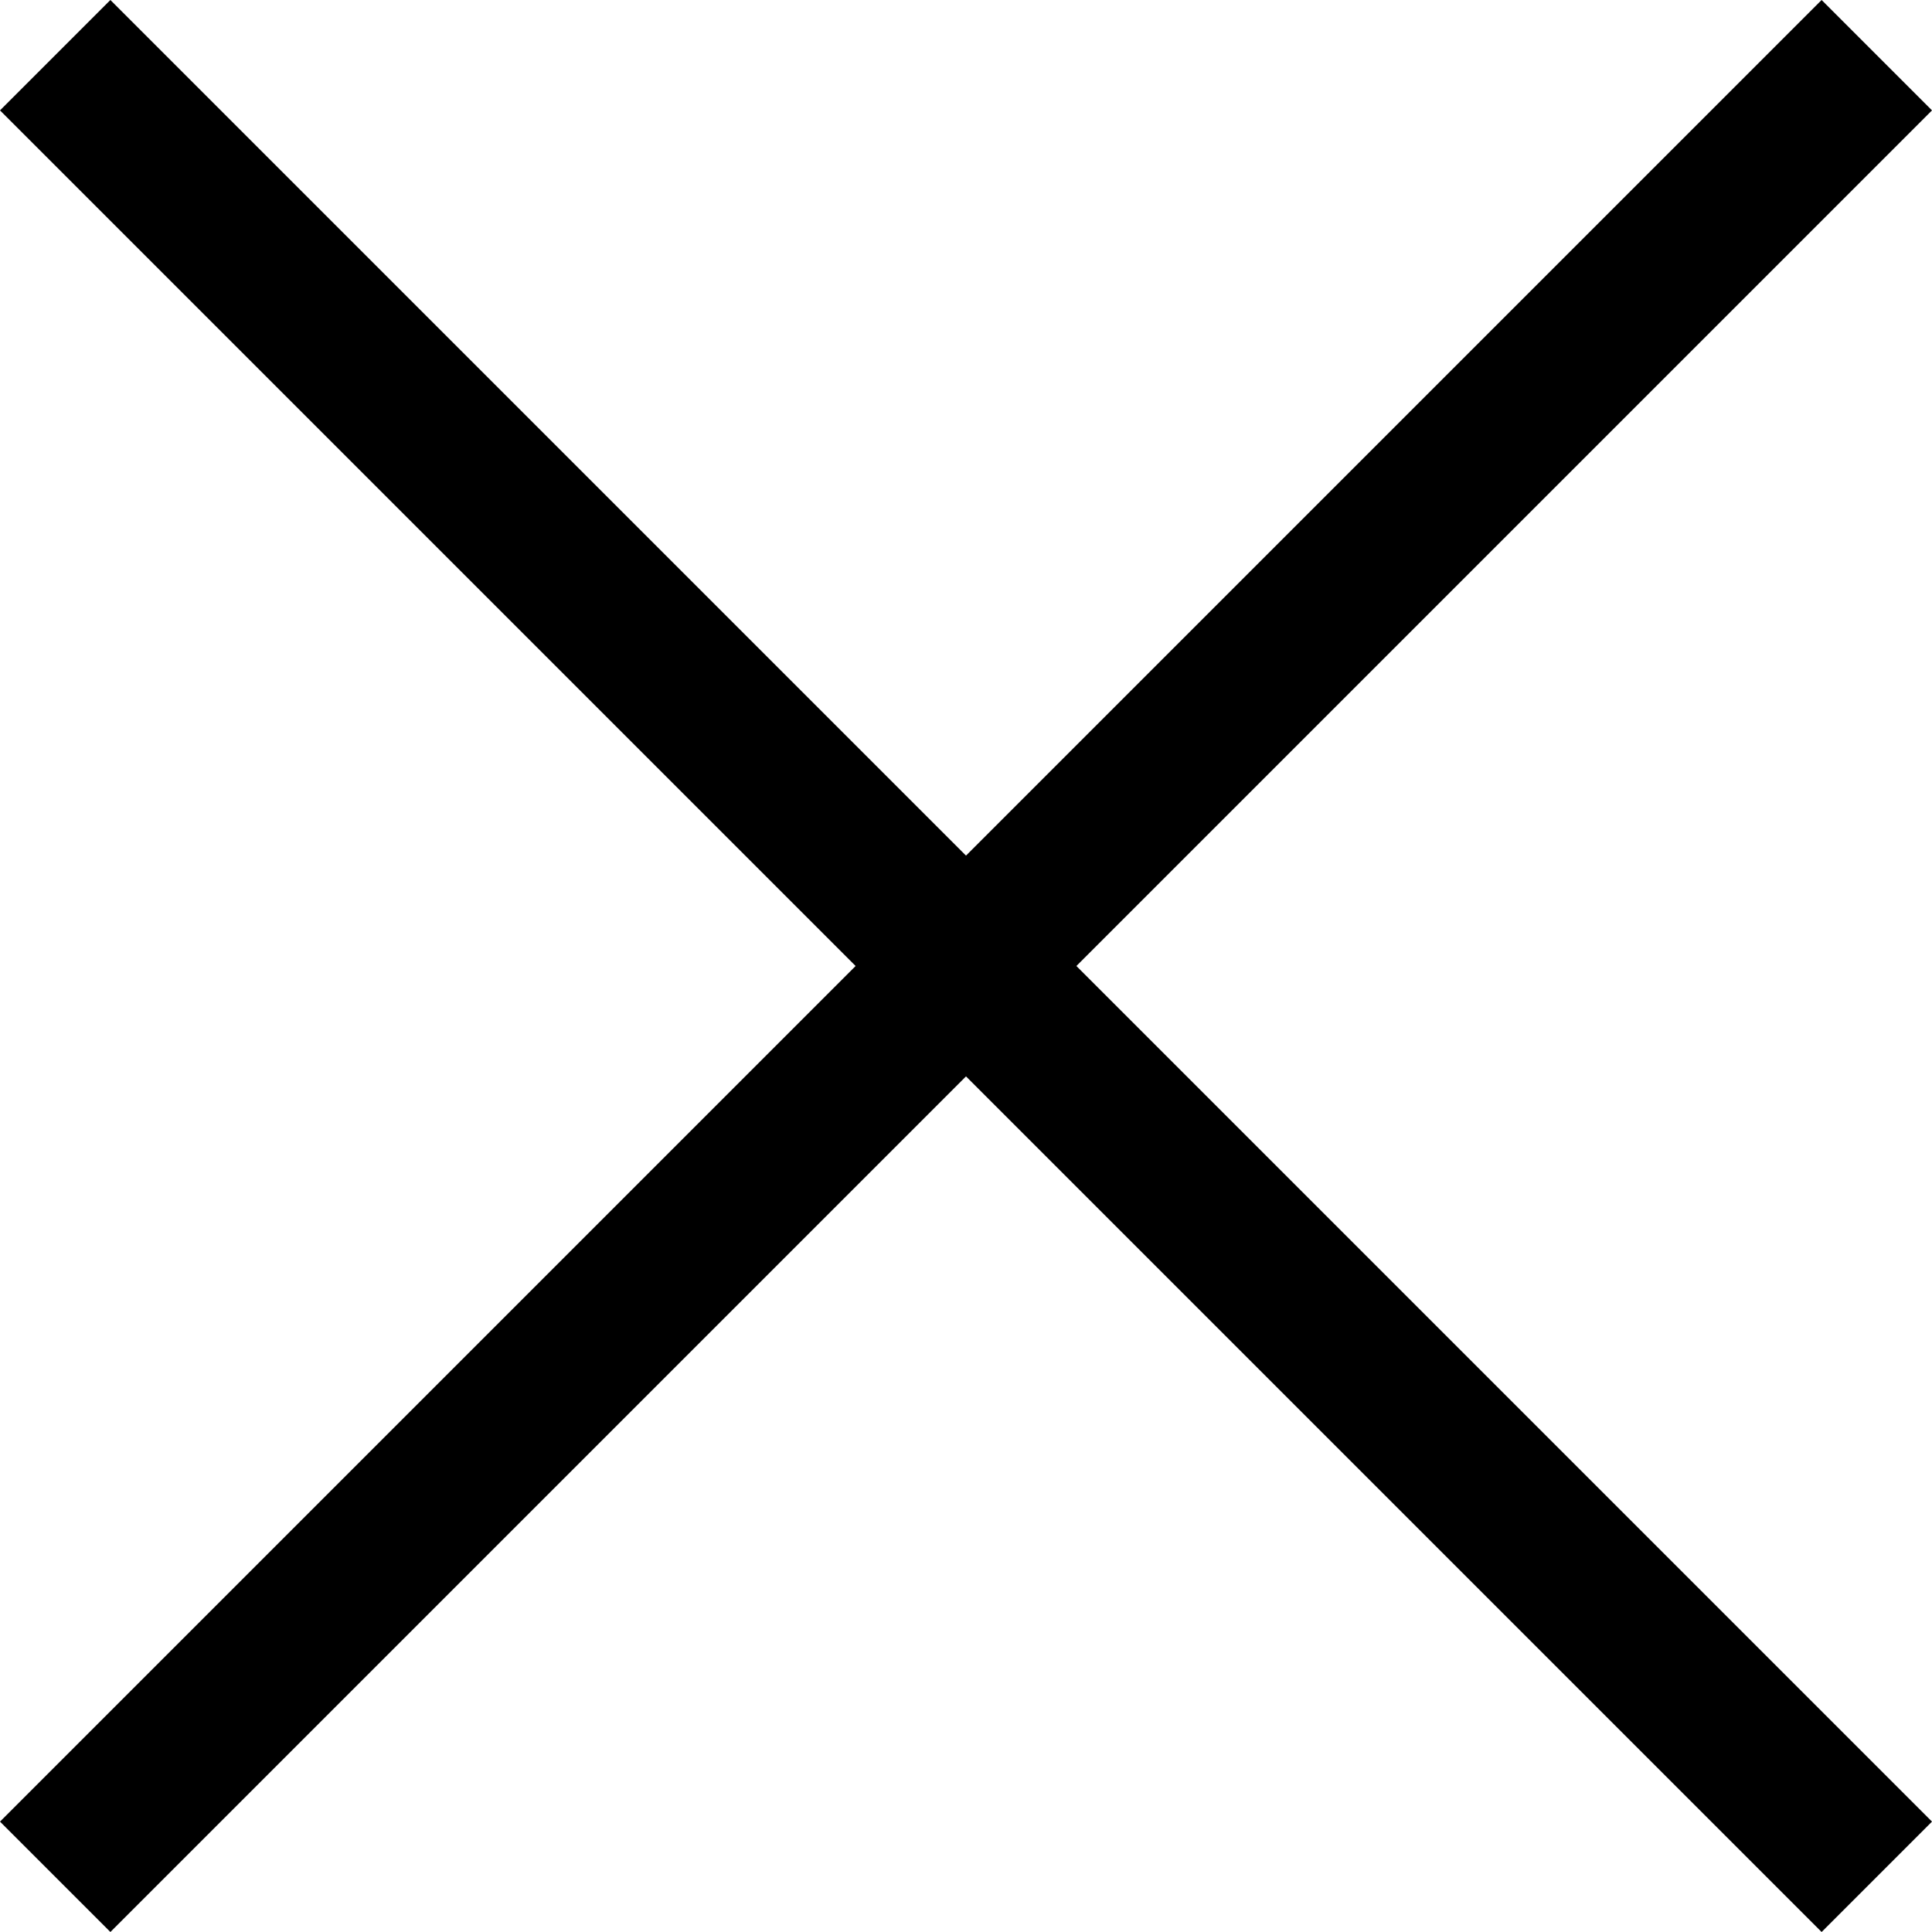
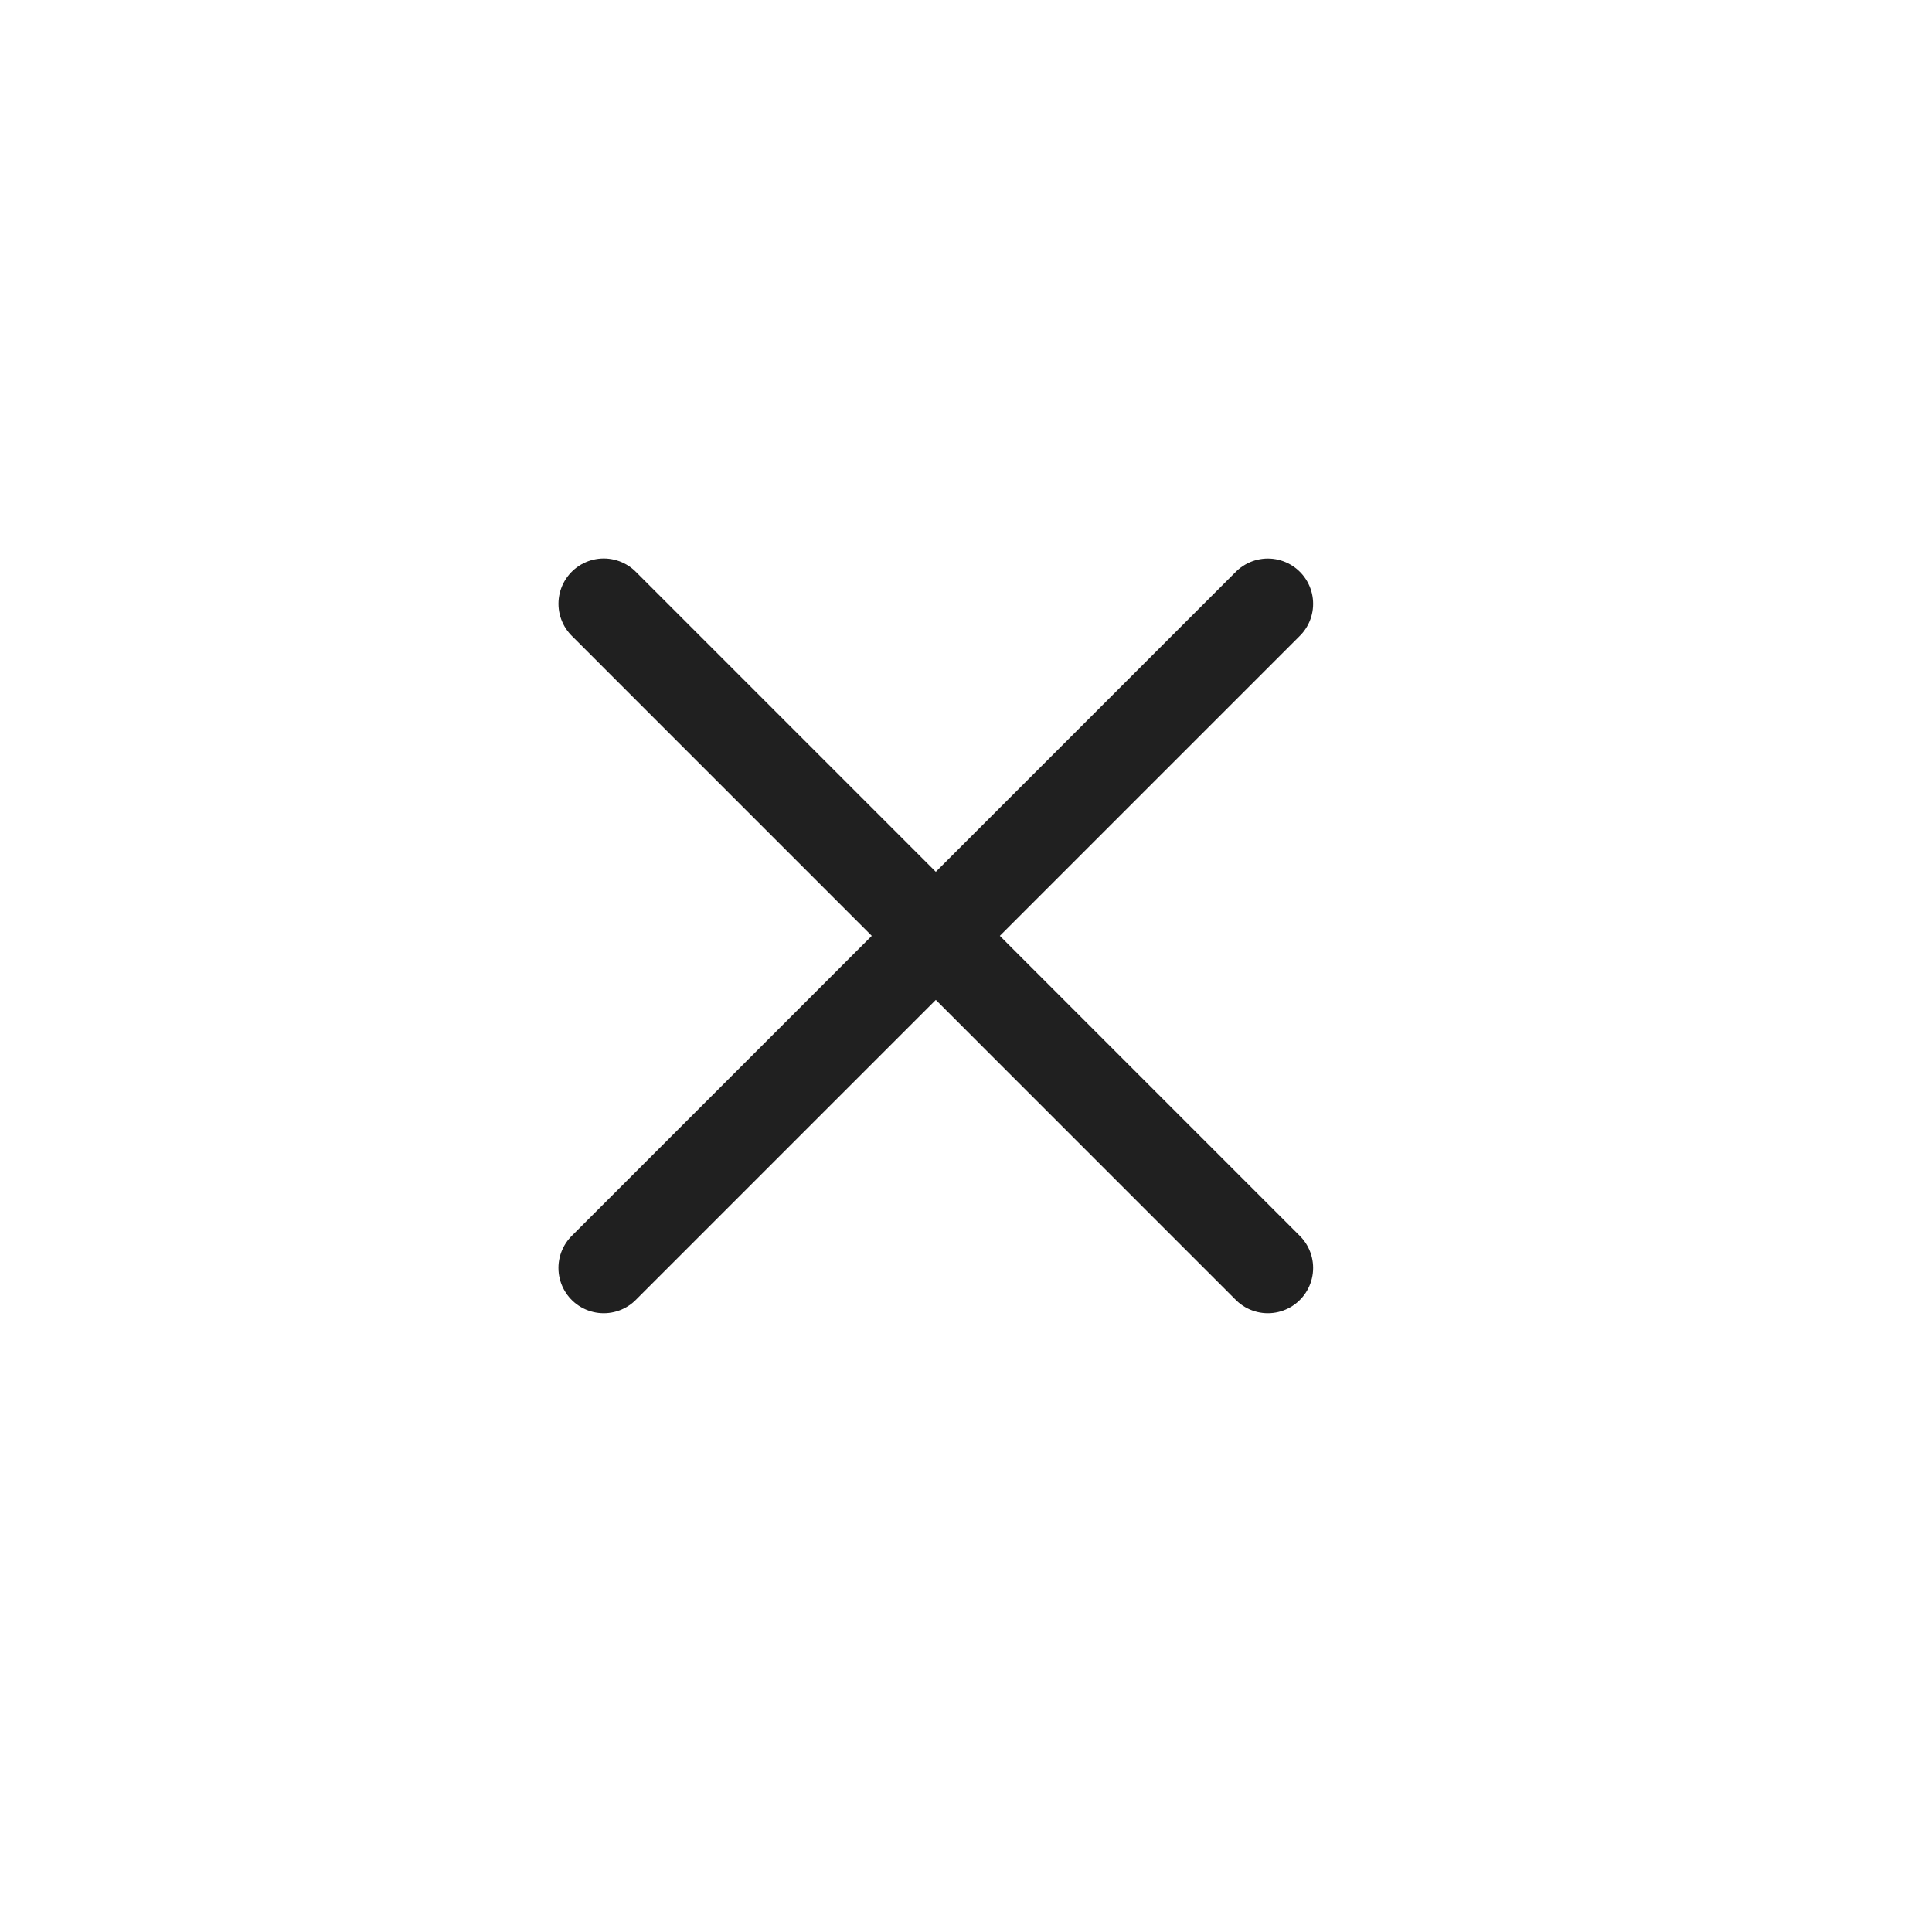
- <svg xmlns="http://www.w3.org/2000/svg" version="1.1" id="Layer_1" x="0px" y="0px" viewBox="0 0 371.23 371.23" style="enable-background:new 0 0 371.23 371.23;" xml:space="preserve">
-   <polygon points="371.23,21.213 350.018,0 185.615,164.402 21.213,0 0,21.213 164.402,185.615 0,350.018 21.213,371.23   185.615,206.828 350.018,371.23 371.23,350.018 206.828,185.615 " />
-   <g>
- </g>
-   <g>
- </g>
-   <g>
- </g>
-   <g>
- </g>
-   <g>
- </g>
-   <g>
- </g>
-   <g>
- </g>
-   <g>
- </g>
-   <g>
- </g>
-   <g>
- </g>
-   <g>
- </g>
-   <g>
- </g>
-   <g>
- </g>
-   <g>
- </g>
-   <g>
- </g>
+ <svg xmlns="http://www.w3.org/2000/svg" viewBox="0 0 64 64" aria-labelledby="title" aria-describedby="desc" role="img">
+   <path fill="none" stroke="#202020" stroke-miterlimit="10" stroke-width="3" d="M41.999 20.002l-22 22m22 0L20 20" stroke-linejoin="round" stroke-linecap="round" />
</svg>
